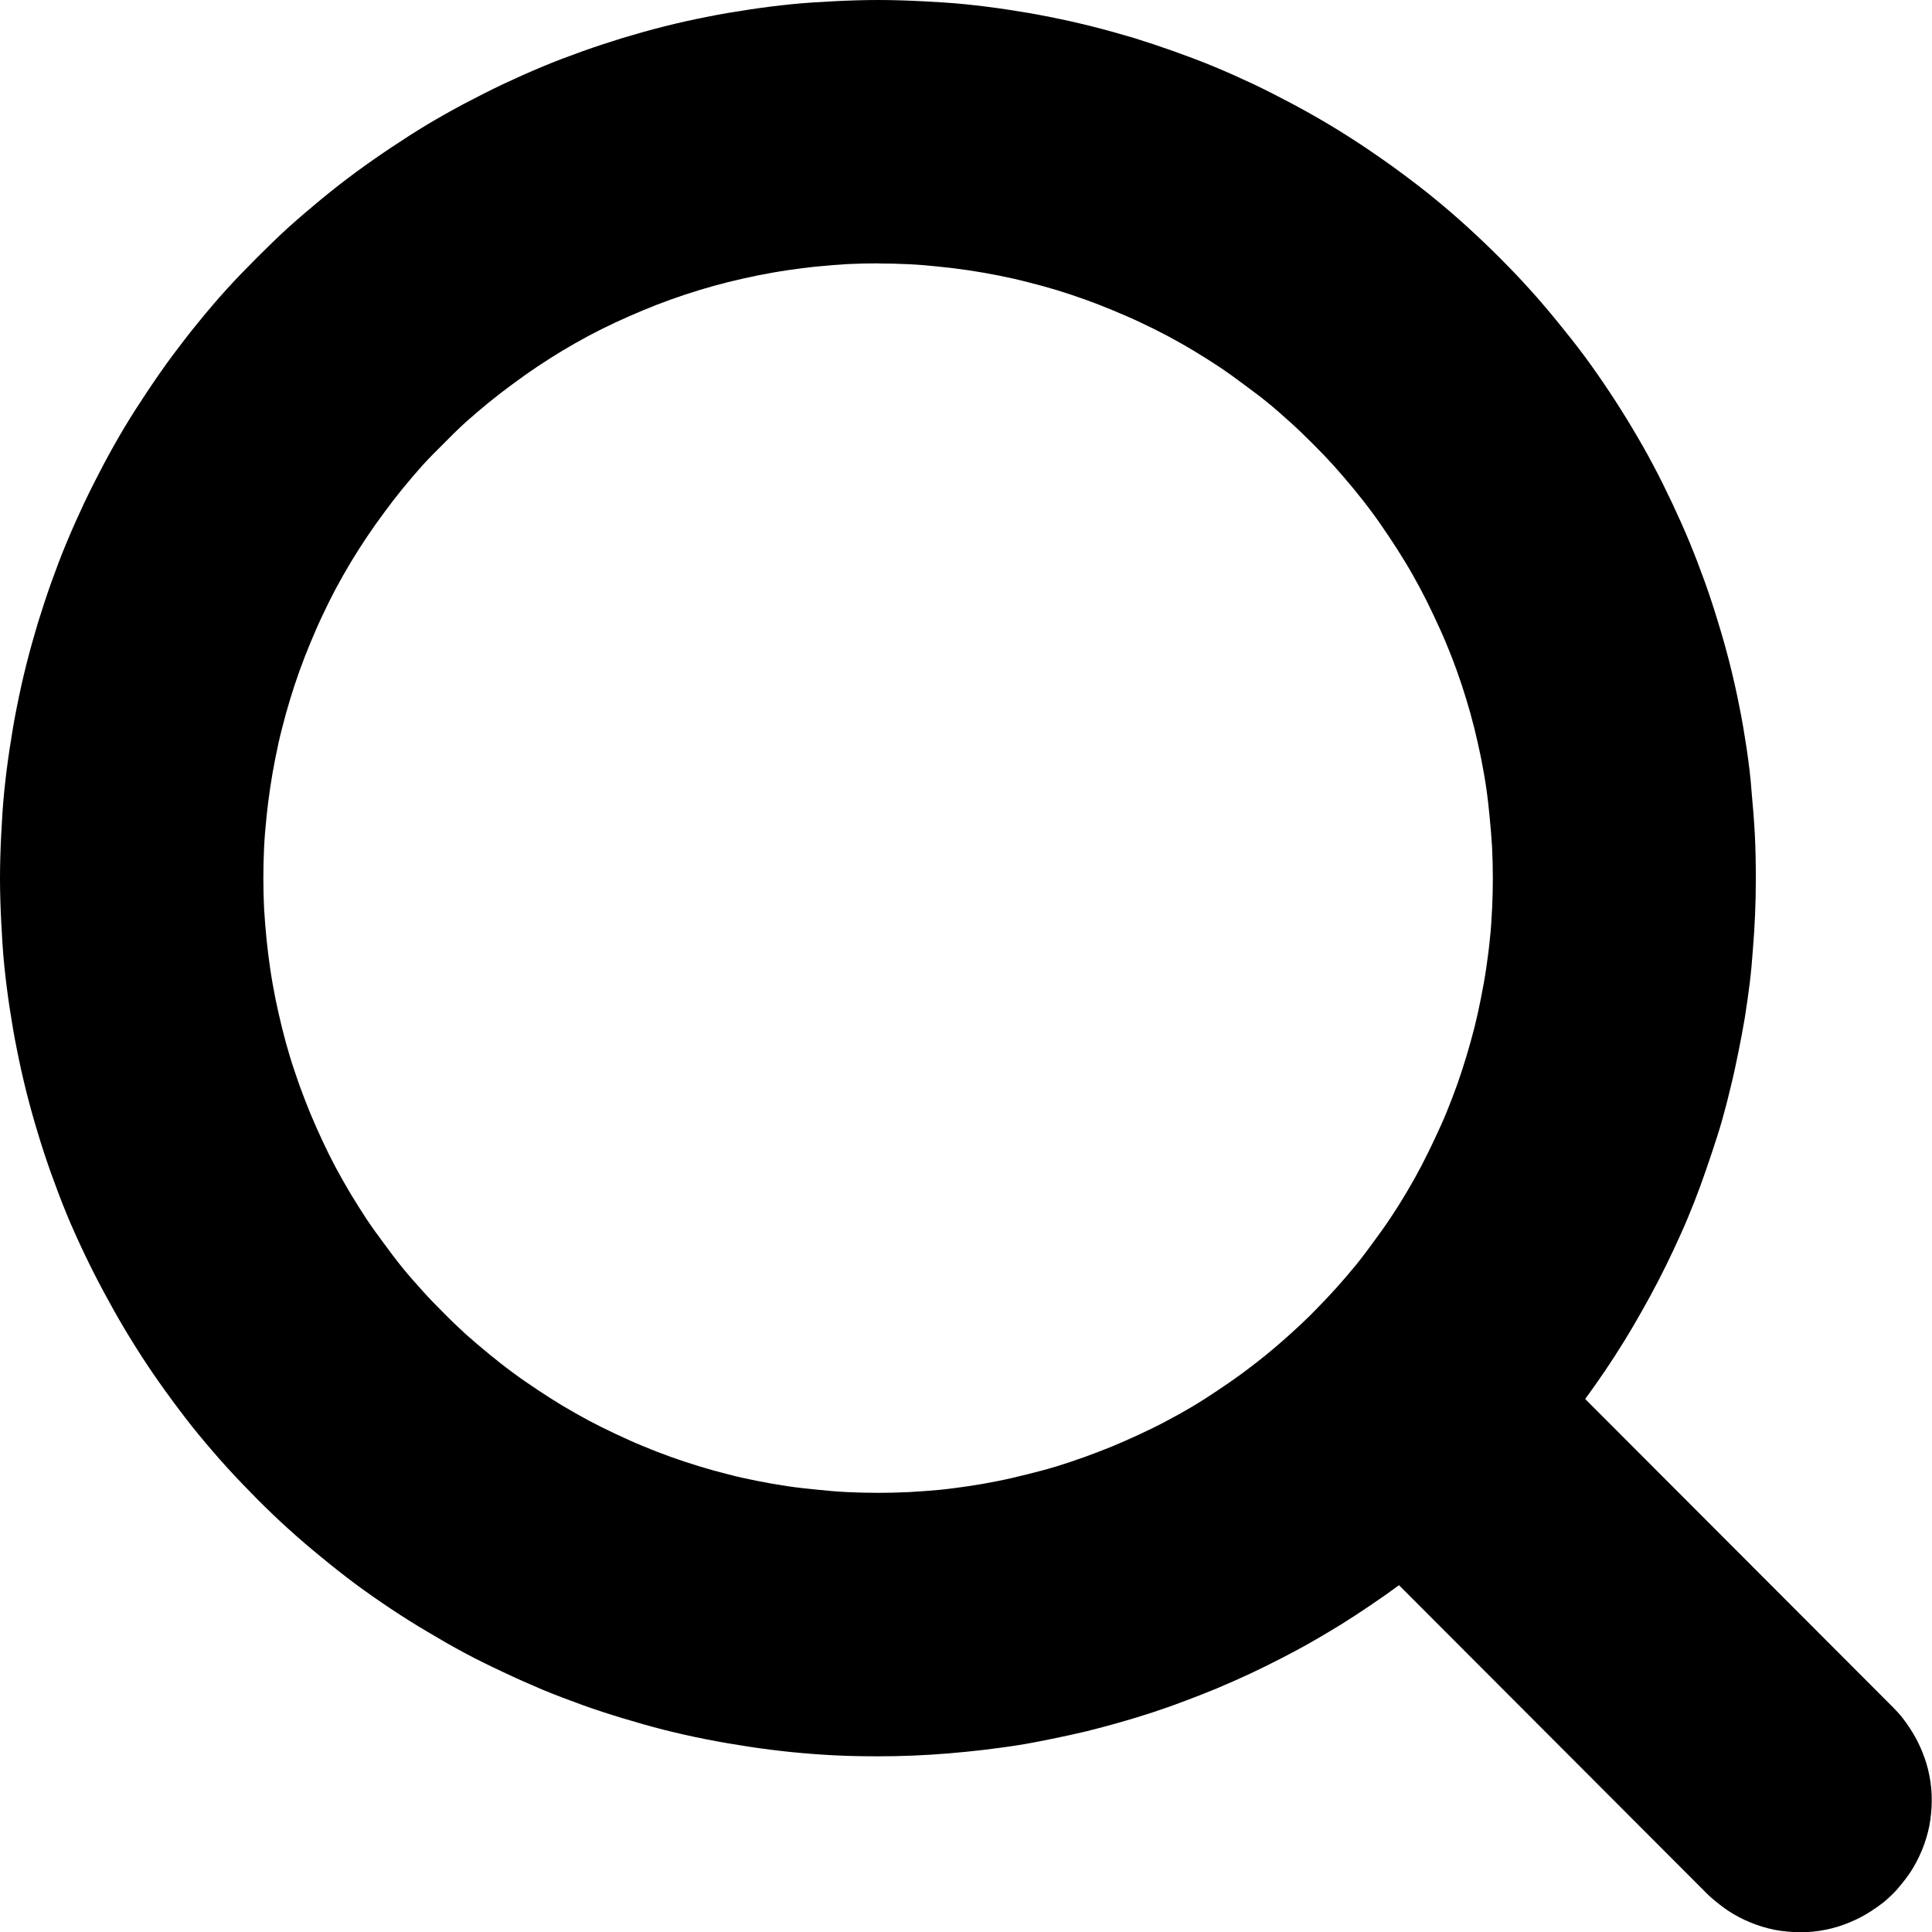
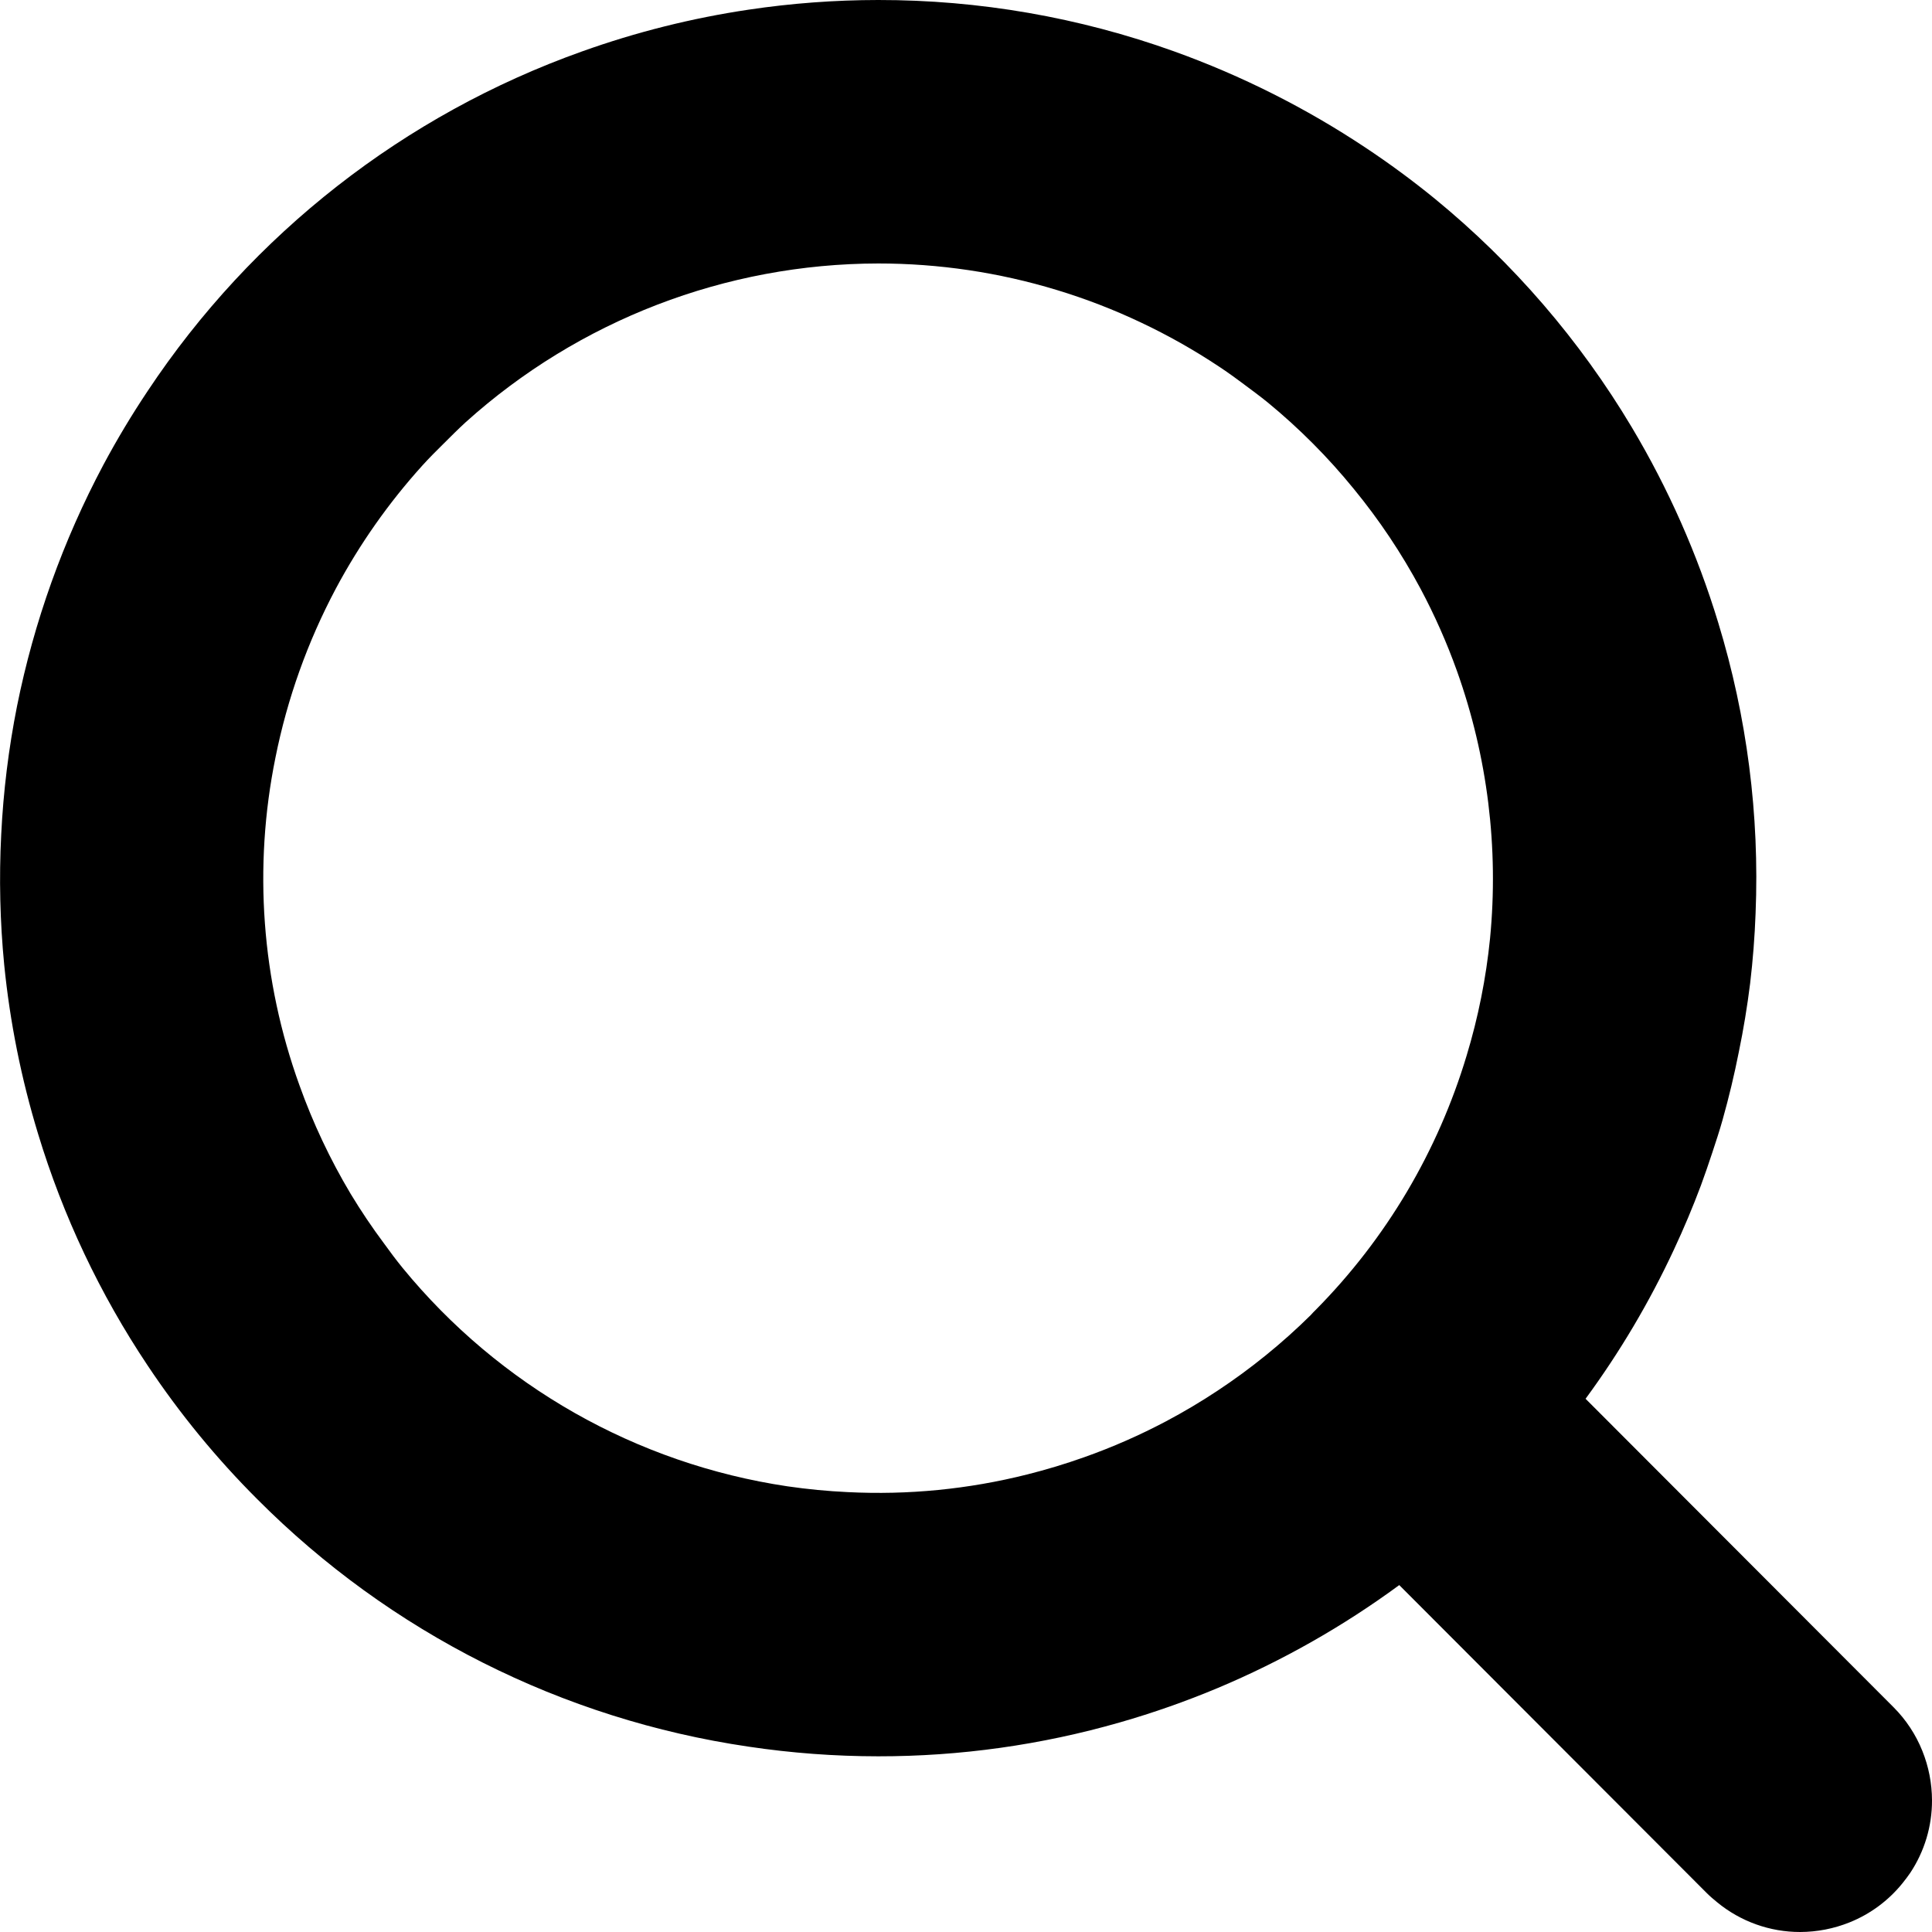
<svg xmlns="http://www.w3.org/2000/svg" viewBox="0 0 16 16">
-   <path d="M 7.273,0 C 7.153,0 7.032,0.004 6.912,0.01 6.792,0.016 6.674,0.023 6.555,0.035 6.436,0.047 6.317,0.062 6.199,0.08 6.081,0.098 5.964,0.117 5.848,0.141 5.731,0.164 5.615,0.19 5.5,0.219 5.385,0.248 5.271,0.28 5.158,0.314 5.045,0.349 4.932,0.386 4.82,0.426 4.709,0.466 4.599,0.507 4.49,0.553 4.381,0.598 4.273,0.647 4.166,0.697 4.059,0.748 3.952,0.802 3.848,0.857 3.743,0.913 3.641,0.97 3.539,1.031 3.437,1.092 3.337,1.157 3.238,1.223 3.139,1.289 3.041,1.357 2.945,1.428 c -0.096,0.071 -0.189,0.143 -0.281,0.219 -0.092,0.076 -0.184,0.154 -0.273,0.234 -0.089,0.081 -0.175,0.165 -0.26,0.25 -0.085,0.085 -0.169,0.171 -0.25,0.26 -0.081,0.089 -0.159,0.181 -0.234,0.273 -0.076,0.092 -0.148,0.186 -0.219,0.281 C 1.357,3.041 1.289,3.139 1.223,3.238 1.157,3.337 1.092,3.437 1.031,3.539 0.97,3.641 0.913,3.743 0.857,3.848 0.802,3.952 0.748,4.059 0.697,4.166 0.647,4.273 0.598,4.381 0.553,4.49 0.507,4.599 0.466,4.709 0.426,4.82 0.386,4.932 0.349,5.045 0.314,5.158 0.28,5.271 0.248,5.385 0.219,5.5 0.19,5.615 0.164,5.731 0.141,5.848 0.117,5.964 0.098,6.081 0.08,6.199 0.062,6.317 0.047,6.436 0.035,6.555 0.023,6.674 0.016,6.792 0.01,6.912 0.004,7.032 0,7.153 0,7.273 0,7.394 0.004,7.513 0.01,7.633 0.016,7.753 0.023,7.873 0.035,7.992 0.047,8.111 0.062,8.23 0.08,8.348 0.098,8.465 0.117,8.581 0.141,8.697 c 0.023,0.116 0.049,0.233 0.078,0.348 0.029,0.115 0.061,0.23 0.096,0.344 0.034,0.113 0.071,0.225 0.111,0.336 0.04,0.111 0.082,0.223 0.127,0.332 0.045,0.109 0.094,0.217 0.145,0.324 0.051,0.107 0.104,0.212 0.16,0.316 0.056,0.104 0.113,0.207 0.174,0.309 0.061,0.102 0.125,0.204 0.191,0.303 0.066,0.099 0.134,0.195 0.205,0.291 0.071,0.096 0.143,0.191 0.219,0.283 0.076,0.092 0.154,0.183 0.234,0.271 0.081,0.089 0.165,0.176 0.25,0.262 0.085,0.085 0.171,0.168 0.26,0.248 0.089,0.081 0.181,0.159 0.273,0.234 0.092,0.076 0.186,0.15 0.281,0.221 0.096,0.071 0.194,0.139 0.293,0.205 0.099,0.066 0.199,0.129 0.301,0.189 0.102,0.061 0.204,0.12 0.309,0.176 0.104,0.056 0.211,0.108 0.318,0.158 0.107,0.051 0.215,0.099 0.324,0.145 0.109,0.045 0.219,0.087 0.33,0.127 0.111,0.04 0.225,0.077 0.338,0.111 0.113,0.034 0.227,0.067 0.342,0.096 0.115,0.029 0.231,0.055 0.348,0.078 0.116,0.023 0.234,0.043 0.352,0.061 0.118,0.018 0.237,0.033 0.355,0.045 0.119,0.012 0.238,0.021 0.357,0.027 0.12,0.006 0.241,0.008 0.361,0.008 0.098,0 0.194,-0.002 0.291,-0.006 0.097,-0.004 0.194,-0.01 0.291,-0.018 0.097,-0.008 0.193,-0.018 0.289,-0.029 0.096,-0.012 0.192,-0.024 0.287,-0.039 0.095,-0.015 0.189,-0.034 0.283,-0.053 0.094,-0.019 0.19,-0.04 0.283,-0.062 0.093,-0.023 0.185,-0.048 0.277,-0.074 0.092,-0.026 0.184,-0.054 0.275,-0.084 0.091,-0.03 0.182,-0.062 0.271,-0.096 0.09,-0.034 0.177,-0.068 0.266,-0.105 0.088,-0.037 0.177,-0.077 0.264,-0.117 0.087,-0.041 0.173,-0.083 0.258,-0.127 0.085,-0.044 0.17,-0.089 0.254,-0.137 0.083,-0.047 0.164,-0.096 0.246,-0.146 0.082,-0.051 0.162,-0.104 0.242,-0.158 0.08,-0.054 0.159,-0.109 0.236,-0.166 l 2.549,2.553 c 0.027,0.027 0.055,0.051 0.084,0.074 0.029,0.023 0.058,0.046 0.088,0.066 0.06,0.04 0.124,0.073 0.189,0.1 0.066,0.027 0.132,0.047 0.201,0.061 0.069,0.013 0.139,0.019 0.209,0.02 0.07,6.2e-5 0.14,-0.006 0.209,-0.02 0.069,-0.013 0.135,-0.034 0.201,-0.061 0.066,-0.027 0.129,-0.06 0.189,-0.1 0.03,-0.02 0.061,-0.041 0.09,-0.064 0.029,-0.023 0.055,-0.048 0.082,-0.074 0.027,-0.027 0.051,-0.055 0.074,-0.084 0.023,-0.029 0.046,-0.058 0.066,-0.088 0.04,-0.06 0.073,-0.124 0.1,-0.189 0.027,-0.066 0.047,-0.132 0.061,-0.201 0.013,-0.069 0.019,-0.139 0.02,-0.209 6.2e-5,-0.07 -0.006,-0.14 -0.02,-0.209 -0.013,-0.069 -0.034,-0.135 -0.061,-0.201 -0.027,-0.066 -0.06,-0.129 -0.1,-0.189 -0.02,-0.03 -0.041,-0.061 -0.064,-0.09 -0.023,-0.029 -0.048,-0.055 -0.074,-0.082 l -2.551,-2.555 c 0.057,-0.078 0.112,-0.157 0.166,-0.236 0.054,-0.08 0.106,-0.161 0.156,-0.242 0.051,-0.082 0.099,-0.165 0.146,-0.248 0.047,-0.083 0.093,-0.167 0.137,-0.252 0.044,-0.085 0.086,-0.171 0.127,-0.258 0.04,-0.087 0.08,-0.173 0.117,-0.262 0.037,-0.088 0.072,-0.178 0.105,-0.268 0.033,-0.09 0.064,-0.181 0.094,-0.271 0.03,-0.091 0.06,-0.181 0.086,-0.273 0.026,-0.092 0.05,-0.186 0.072,-0.279 0.023,-0.093 0.043,-0.187 0.062,-0.281 0.019,-0.094 0.037,-0.188 0.053,-0.283 0.015,-0.095 0.029,-0.191 0.041,-0.287 0.012,-0.096 0.02,-0.191 0.027,-0.287 0.008,-0.097 0.014,-0.194 0.018,-0.291 0.004,-0.097 0.006,-0.193 0.006,-0.291 0,-0.121 -0.002,-0.241 -0.008,-0.361 -0.006,-0.12 -0.016,-0.239 -0.027,-0.357 C 14.498,6.436 14.482,6.317 14.465,6.199 14.447,6.081 14.428,5.964 14.404,5.848 14.381,5.731 14.355,5.615 14.326,5.5 14.297,5.385 14.265,5.271 14.23,5.158 14.196,5.045 14.159,4.932 14.119,4.82 14.079,4.709 14.037,4.599 13.992,4.49 13.947,4.381 13.898,4.273 13.848,4.166 13.797,4.059 13.745,3.952 13.689,3.848 13.634,3.743 13.575,3.641 13.514,3.539 13.453,3.437 13.39,3.337 13.324,3.238 13.258,3.139 13.19,3.041 13.119,2.945 13.048,2.85 12.974,2.757 12.898,2.664 12.823,2.572 12.745,2.48 12.664,2.391 12.584,2.302 12.501,2.216 12.416,2.131 c -0.085,-0.085 -0.173,-0.169 -0.262,-0.25 -0.089,-0.081 -0.179,-0.159 -0.271,-0.234 -0.092,-0.076 -0.187,-0.148 -0.283,-0.219 C 11.504,1.357 11.407,1.289 11.309,1.223 11.21,1.157 11.108,1.092 11.006,1.031 10.904,0.97 10.802,0.913 10.697,0.857 10.593,0.802 10.488,0.748 10.381,0.697 10.274,0.647 10.166,0.598 10.057,0.553 9.947,0.507 9.836,0.466 9.725,0.426 9.613,0.386 9.502,0.349 9.389,0.314 9.275,0.28 9.16,0.248 9.045,0.219 8.93,0.19 8.814,0.164 8.697,0.141 8.581,0.117 8.465,0.098 8.348,0.08 8.23,0.062 8.111,0.047 7.992,0.035 7.873,0.023 7.753,0.016 7.633,0.01 7.513,0.004 7.394,0 7.273,0 Z m 0,2.182 c 0.084,0 0.168,0.002 0.252,0.006 0.084,0.004 0.167,0.011 0.25,0.02 0.083,0.008 0.168,0.019 0.25,0.031 0.082,0.012 0.165,0.027 0.246,0.043 0.082,0.016 0.162,0.034 0.242,0.055 0.08,0.02 0.161,0.042 0.24,0.066 0.079,0.024 0.156,0.05 0.234,0.078 0.078,0.028 0.156,0.058 0.232,0.09 0.076,0.032 0.152,0.064 0.227,0.1 0.075,0.035 0.15,0.072 0.223,0.111 0.073,0.039 0.146,0.08 0.217,0.123 0.071,0.043 0.142,0.087 0.211,0.133 0.069,0.046 0.136,0.095 0.203,0.145 0.067,0.05 0.135,0.099 0.199,0.152 0.065,0.053 0.127,0.108 0.189,0.164 0.062,0.056 0.124,0.116 0.184,0.176 0.06,0.06 0.117,0.119 0.174,0.182 0.056,0.062 0.111,0.127 0.164,0.191 0.053,0.065 0.105,0.13 0.154,0.197 0.05,0.067 0.096,0.136 0.143,0.205 0.046,0.069 0.09,0.138 0.133,0.209 0.043,0.071 0.084,0.144 0.123,0.217 0.039,0.073 0.076,0.148 0.111,0.223 0.035,0.075 0.07,0.15 0.102,0.227 0.032,0.076 0.062,0.154 0.09,0.232 0.028,0.078 0.054,0.157 0.078,0.236 0.024,0.079 0.046,0.158 0.066,0.238 0.02,0.08 0.038,0.163 0.055,0.244 0.016,0.082 0.031,0.164 0.043,0.246 0.012,0.082 0.021,0.165 0.029,0.248 0.008,0.083 0.015,0.166 0.02,0.25 0.004,0.084 0.006,0.17 0.006,0.254 0,0.084 -0.002,0.167 -0.006,0.25 -0.004,0.083 -0.009,0.165 -0.018,0.248 -0.008,0.083 -0.019,0.166 -0.031,0.248 -0.012,0.082 -0.027,0.163 -0.043,0.244 -0.016,0.081 -0.033,0.16 -0.053,0.24 -0.02,0.08 -0.043,0.16 -0.066,0.238 -0.024,0.079 -0.049,0.157 -0.076,0.234 -0.028,0.077 -0.057,0.154 -0.088,0.23 -0.031,0.076 -0.065,0.15 -0.1,0.225 -0.035,0.074 -0.071,0.148 -0.109,0.221 -0.038,0.073 -0.079,0.146 -0.121,0.217 -0.042,0.071 -0.085,0.14 -0.131,0.209 -0.045,0.069 -0.094,0.136 -0.143,0.203 -0.049,0.067 -0.098,0.133 -0.15,0.197 -0.052,0.064 -0.107,0.127 -0.162,0.189 -0.056,0.062 -0.113,0.122 -0.172,0.182 -0.006,0.006 -0.013,0.013 -0.02,0.02 -0.007,0.007 -0.013,0.014 -0.02,0.021 -0.06,0.059 -0.121,0.116 -0.184,0.172 -0.062,0.056 -0.125,0.11 -0.189,0.162 -0.065,0.052 -0.13,0.103 -0.197,0.152 -0.067,0.049 -0.134,0.095 -0.203,0.141 -0.069,0.046 -0.138,0.091 -0.209,0.133 -0.071,0.042 -0.144,0.083 -0.217,0.121 -0.073,0.039 -0.146,0.074 -0.221,0.109 -0.075,0.035 -0.15,0.068 -0.227,0.1 -0.076,0.031 -0.153,0.06 -0.23,0.088 -0.078,0.028 -0.156,0.054 -0.234,0.078 -0.079,0.024 -0.158,0.044 -0.238,0.064 -0.08,0.02 -0.159,0.039 -0.24,0.055 -0.081,0.016 -0.164,0.031 -0.246,0.043 -0.082,0.012 -0.163,0.023 -0.246,0.031 -0.083,0.008 -0.167,0.013 -0.25,0.018 -0.083,0.004 -0.166,0.006 -0.25,0.006 -0.084,0 -0.17,-0.002 -0.254,-0.006 -0.084,-0.004 -0.167,-0.011 -0.25,-0.02 -0.083,-0.008 -0.166,-0.017 -0.248,-0.029 -0.082,-0.012 -0.165,-0.027 -0.246,-0.043 -0.082,-0.016 -0.164,-0.034 -0.244,-0.055 -0.08,-0.02 -0.159,-0.042 -0.238,-0.066 -0.079,-0.024 -0.158,-0.05 -0.236,-0.078 -0.078,-0.028 -0.156,-0.058 -0.232,-0.09 C 5.248,11.945 5.173,11.91 5.098,11.875 5.023,11.84 4.948,11.803 4.875,11.764 4.802,11.725 4.729,11.683 4.658,11.641 4.587,11.598 4.518,11.554 4.449,11.508 4.38,11.462 4.311,11.415 4.244,11.365 4.177,11.316 4.112,11.264 4.047,11.211 3.982,11.158 3.918,11.103 3.855,11.047 3.793,10.99 3.733,10.933 3.674,10.873 3.614,10.813 3.554,10.752 3.498,10.689 3.442,10.627 3.387,10.565 3.334,10.5 3.281,10.435 3.231,10.368 3.182,10.301 3.132,10.234 3.083,10.167 3.037,10.098 2.991,10.028 2.947,9.958 2.904,9.887 2.862,9.816 2.82,9.743 2.781,9.67 2.742,9.597 2.705,9.522 2.67,9.447 2.635,9.372 2.602,9.297 2.57,9.221 2.539,9.144 2.508,9.066 2.48,8.988 2.453,8.91 2.426,8.833 2.402,8.754 2.378,8.675 2.356,8.594 2.336,8.514 2.316,8.433 2.298,8.353 2.281,8.271 c -0.016,-0.082 -0.031,-0.164 -0.043,-0.246 -0.012,-0.082 -0.023,-0.167 -0.031,-0.25 -0.008,-0.083 -0.015,-0.166 -0.02,-0.25 -0.004,-0.084 -0.006,-0.168 -0.006,-0.252 0,-0.084 0.002,-0.17 0.006,-0.254 0.004,-0.084 0.011,-0.167 0.02,-0.25 0.008,-0.083 0.019,-0.166 0.031,-0.248 0.012,-0.082 0.027,-0.165 0.043,-0.246 0.016,-0.082 0.034,-0.164 0.055,-0.244 0.02,-0.08 0.042,-0.159 0.066,-0.238 0.024,-0.079 0.05,-0.158 0.078,-0.236 0.028,-0.078 0.058,-0.156 0.09,-0.232 0.032,-0.076 0.064,-0.152 0.1,-0.227 C 2.705,5.023 2.742,4.948 2.781,4.875 2.82,4.802 2.862,4.729 2.904,4.658 2.947,4.587 2.991,4.518 3.037,4.449 3.083,4.38 3.132,4.311 3.182,4.244 3.231,4.177 3.281,4.112 3.334,4.047 3.387,3.982 3.442,3.918 3.498,3.855 3.554,3.793 3.614,3.733 3.674,3.674 3.733,3.614 3.793,3.554 3.855,3.498 3.918,3.442 3.982,3.387 4.047,3.334 4.112,3.281 4.177,3.231 4.244,3.182 4.311,3.132 4.38,3.083 4.449,3.037 4.518,2.991 4.587,2.947 4.658,2.904 4.729,2.862 4.802,2.82 4.875,2.781 4.948,2.742 5.023,2.705 5.098,2.67 c 0.075,-0.035 0.15,-0.068 0.227,-0.1 0.076,-0.032 0.154,-0.062 0.232,-0.09 0.078,-0.028 0.157,-0.054 0.236,-0.078 0.079,-0.024 0.158,-0.046 0.238,-0.066 0.08,-0.02 0.163,-0.038 0.244,-0.055 0.082,-0.016 0.164,-0.031 0.246,-0.043 0.082,-0.012 0.165,-0.023 0.248,-0.031 0.083,-0.008 0.166,-0.015 0.25,-0.02 0.084,-0.004 0.17,-0.006 0.254,-0.006 z" />
+   <path d="M7.273 0A7.306 7.306 0 0 0 6.2.08 7.267 7.267 0 0 0 4.82.426a7.23 7.23 0 0 0-3.597 2.812 7.294 7.294 0 0 0-.366.61 7.332 7.332 0 0 0-.716 2A7.267 7.267 0 0 0 .01 6.912a7.306 7.306 0 0 0 .025 1.08 7.285 7.285 0 0 0 .28 1.397 7.23 7.23 0 0 0 .908 1.92 7.237 7.237 0 0 0 .908 1.107 7.22 7.22 0 0 0 4.068 2.049 7.286 7.286 0 0 0 1.074.08 7.226 7.226 0 0 0 2.002-.281 7.304 7.304 0 0 0 .813-.286 7.34 7.34 0 0 0 1.5-.851l2.549 2.553c.026.026.055.05.084.074a1.08 1.08 0 0 0 .687.246 1.104 1.104 0 0 0 .41-.08 1.08 1.08 0 0 0 .436-.322c.023-.029.046-.058.066-.088a1.08 1.08 0 0 0 .18-.6 1.104 1.104 0 0 0-.08-.41 1.08 1.08 0 0 0-.238-.361l-2.551-2.555a7.271 7.271 0 0 0 .732-1.236 7.274 7.274 0 0 0 .223-.53c.033-.09.064-.18.094-.271.03-.091.06-.181.086-.274a7.327 7.327 0 0 0 .134-.56 7.246 7.246 0 0 0 .094-.57 7.191 7.191 0 0 0 .045-.579 7.227 7.227 0 0 0-.309-2.406 7.308 7.308 0 0 0-.716-1.619 7.25 7.25 0 0 0-1.631-1.893 7.267 7.267 0 0 0-.574-.423A7.36 7.36 0 0 0 9.725.426 7.23 7.23 0 0 0 7.273 0Zm0 2.182a5.077 5.077 0 0 1 1.48.22 5.033 5.033 0 0 1 .694.268 5.111 5.111 0 0 1 .65.367c.07.046.137.095.204.145.067.05.134.099.199.152a5.054 5.054 0 0 1 .71.713 5.086 5.086 0 0 1 .554.828 5.112 5.112 0 0 1 .302.682 5.117 5.117 0 0 1 .274 2.214 5.102 5.102 0 0 1-.194.971 5.087 5.087 0 0 1-.494 1.127 5.062 5.062 0 0 1-.757.98l-.02.02-.02.022a5.113 5.113 0 0 1-.773.627 5.08 5.08 0 0 1-.426.253 5.062 5.062 0 0 1-.677.297 5.109 5.109 0 0 1-.473.143 5.041 5.041 0 0 1-1.486.146 5.116 5.116 0 0 1-.499-.048A5.089 5.089 0 0 1 3.334 10.5c-.053-.065-.103-.132-.152-.2a5.07 5.07 0 0 1-.278-.413 5.112 5.112 0 0 1-.424-.899 5.033 5.033 0 0 1-.199-2.713 5.13 5.13 0 0 1 .5-1.4 5.112 5.112 0 0 1 .717-1.02c.056-.062.116-.122.176-.181.06-.06.12-.12.181-.176a5.116 5.116 0 0 1 3.418-1.316z" />
</svg>
